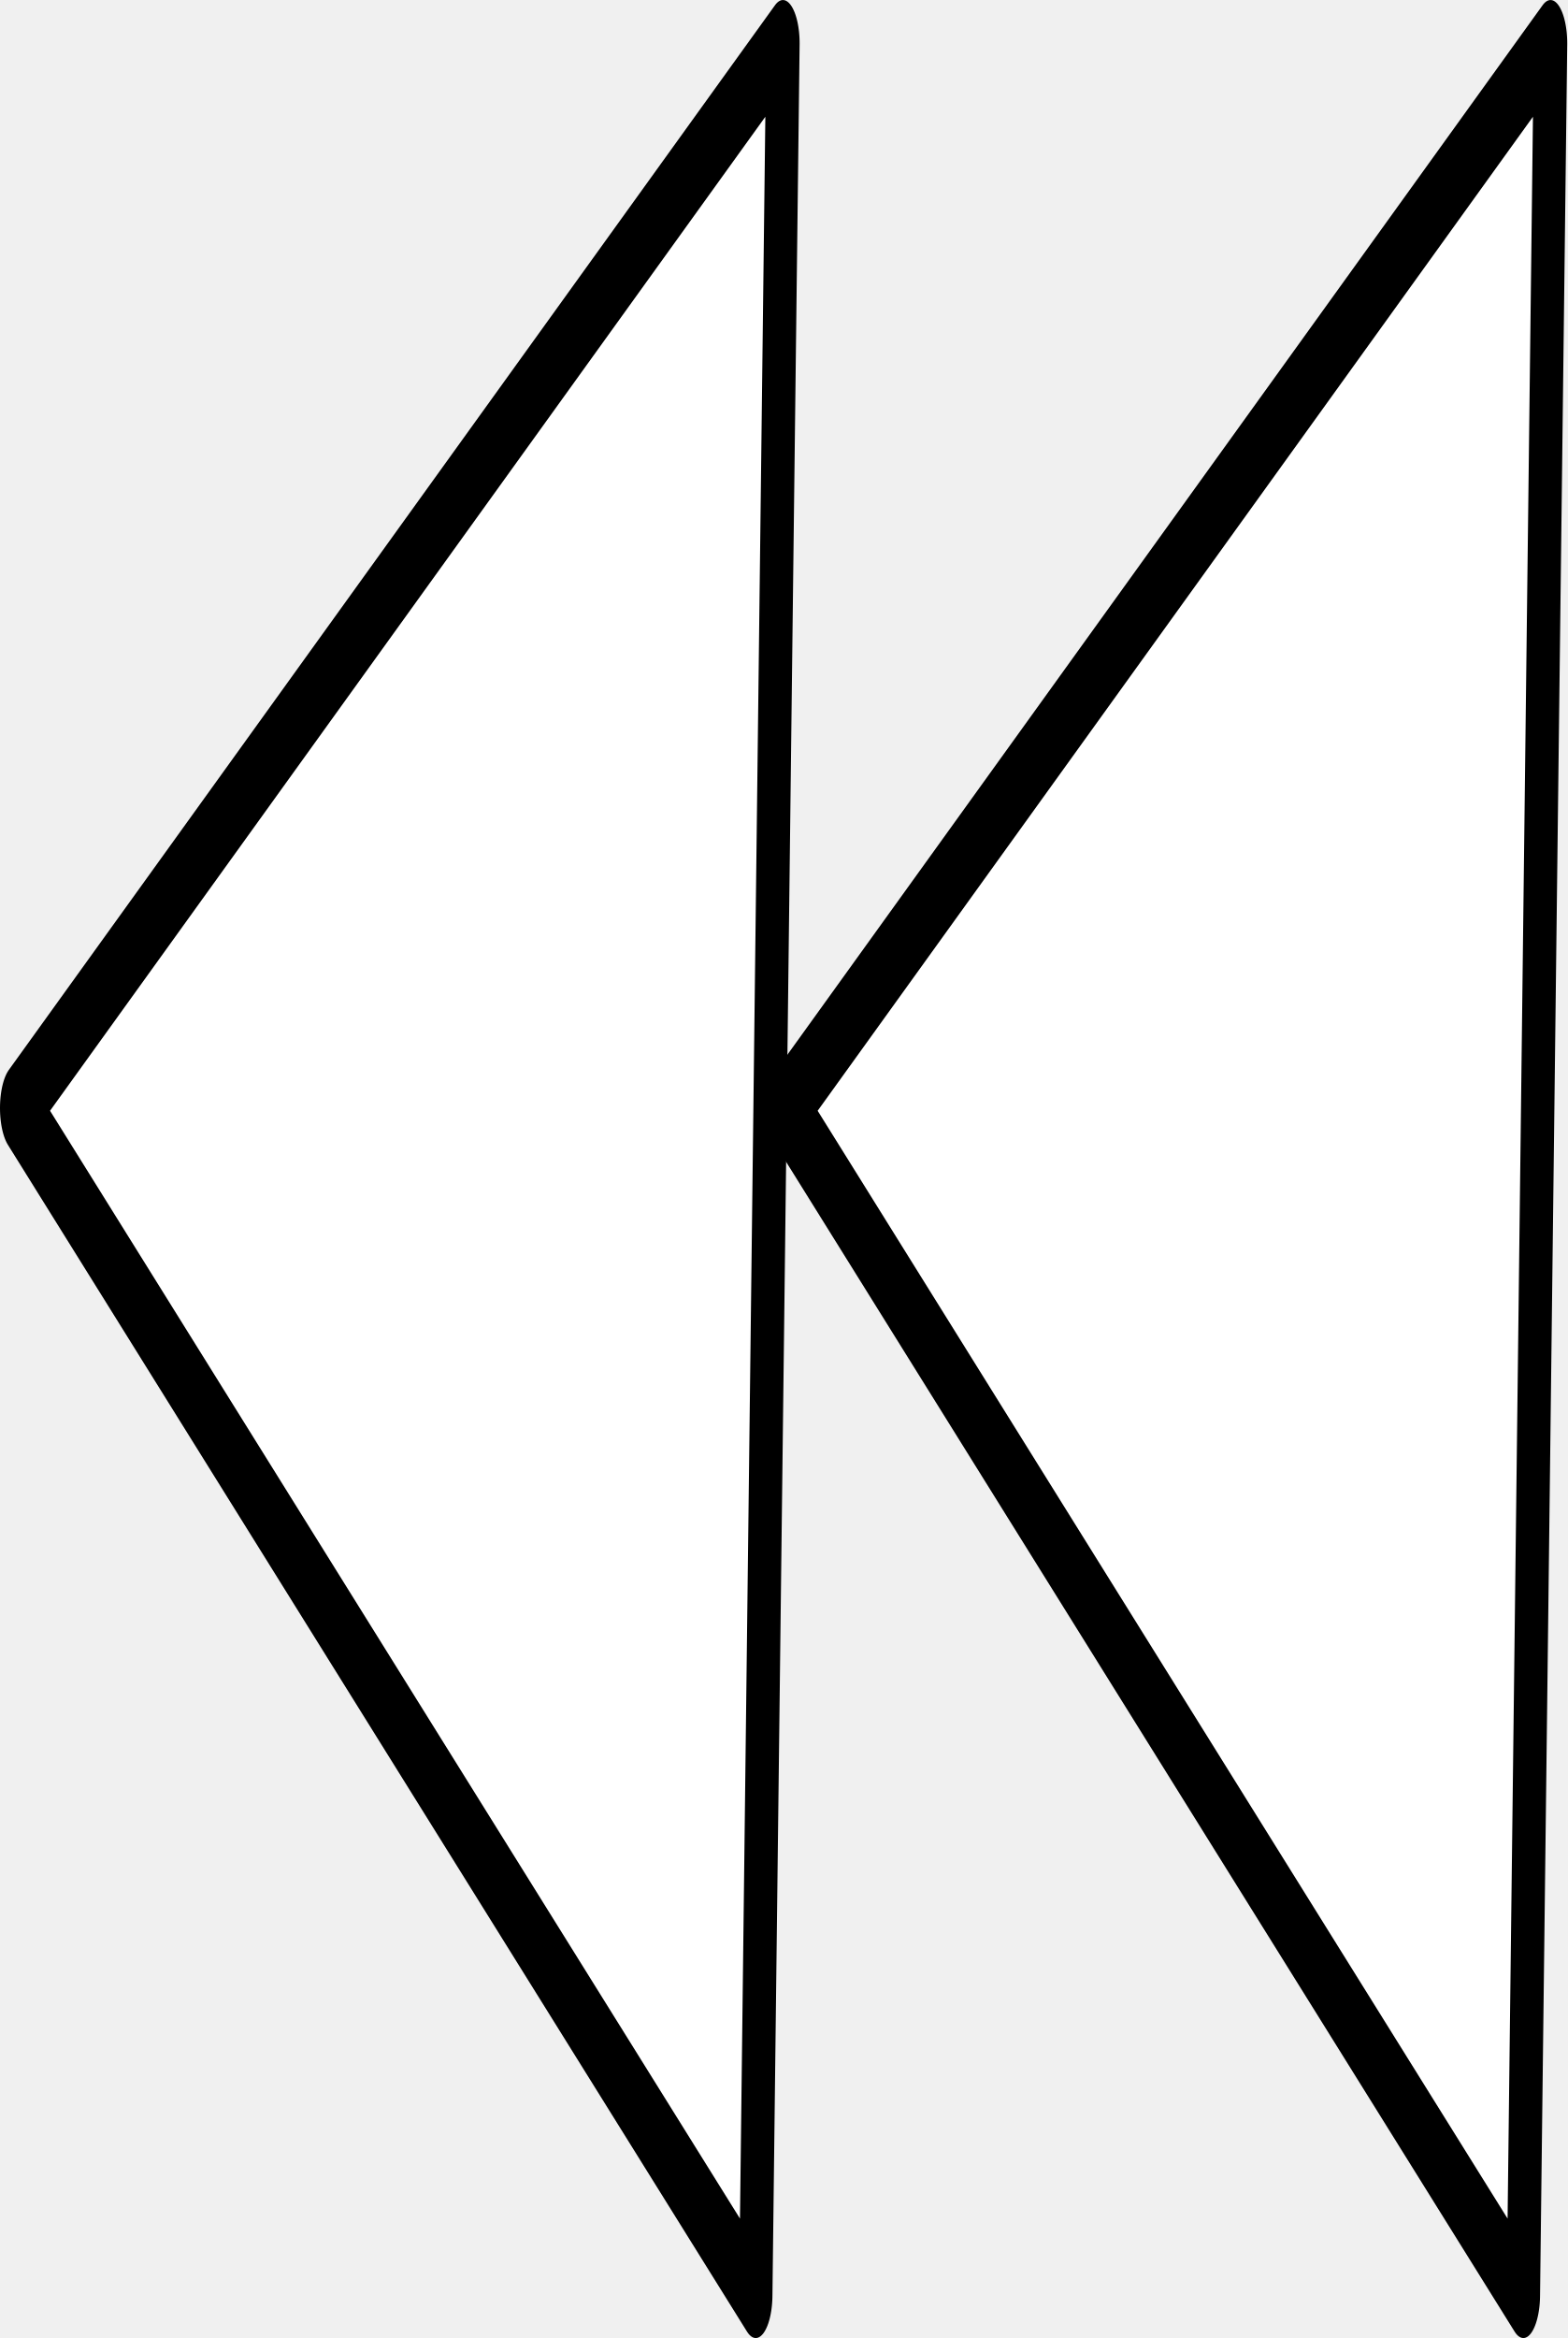
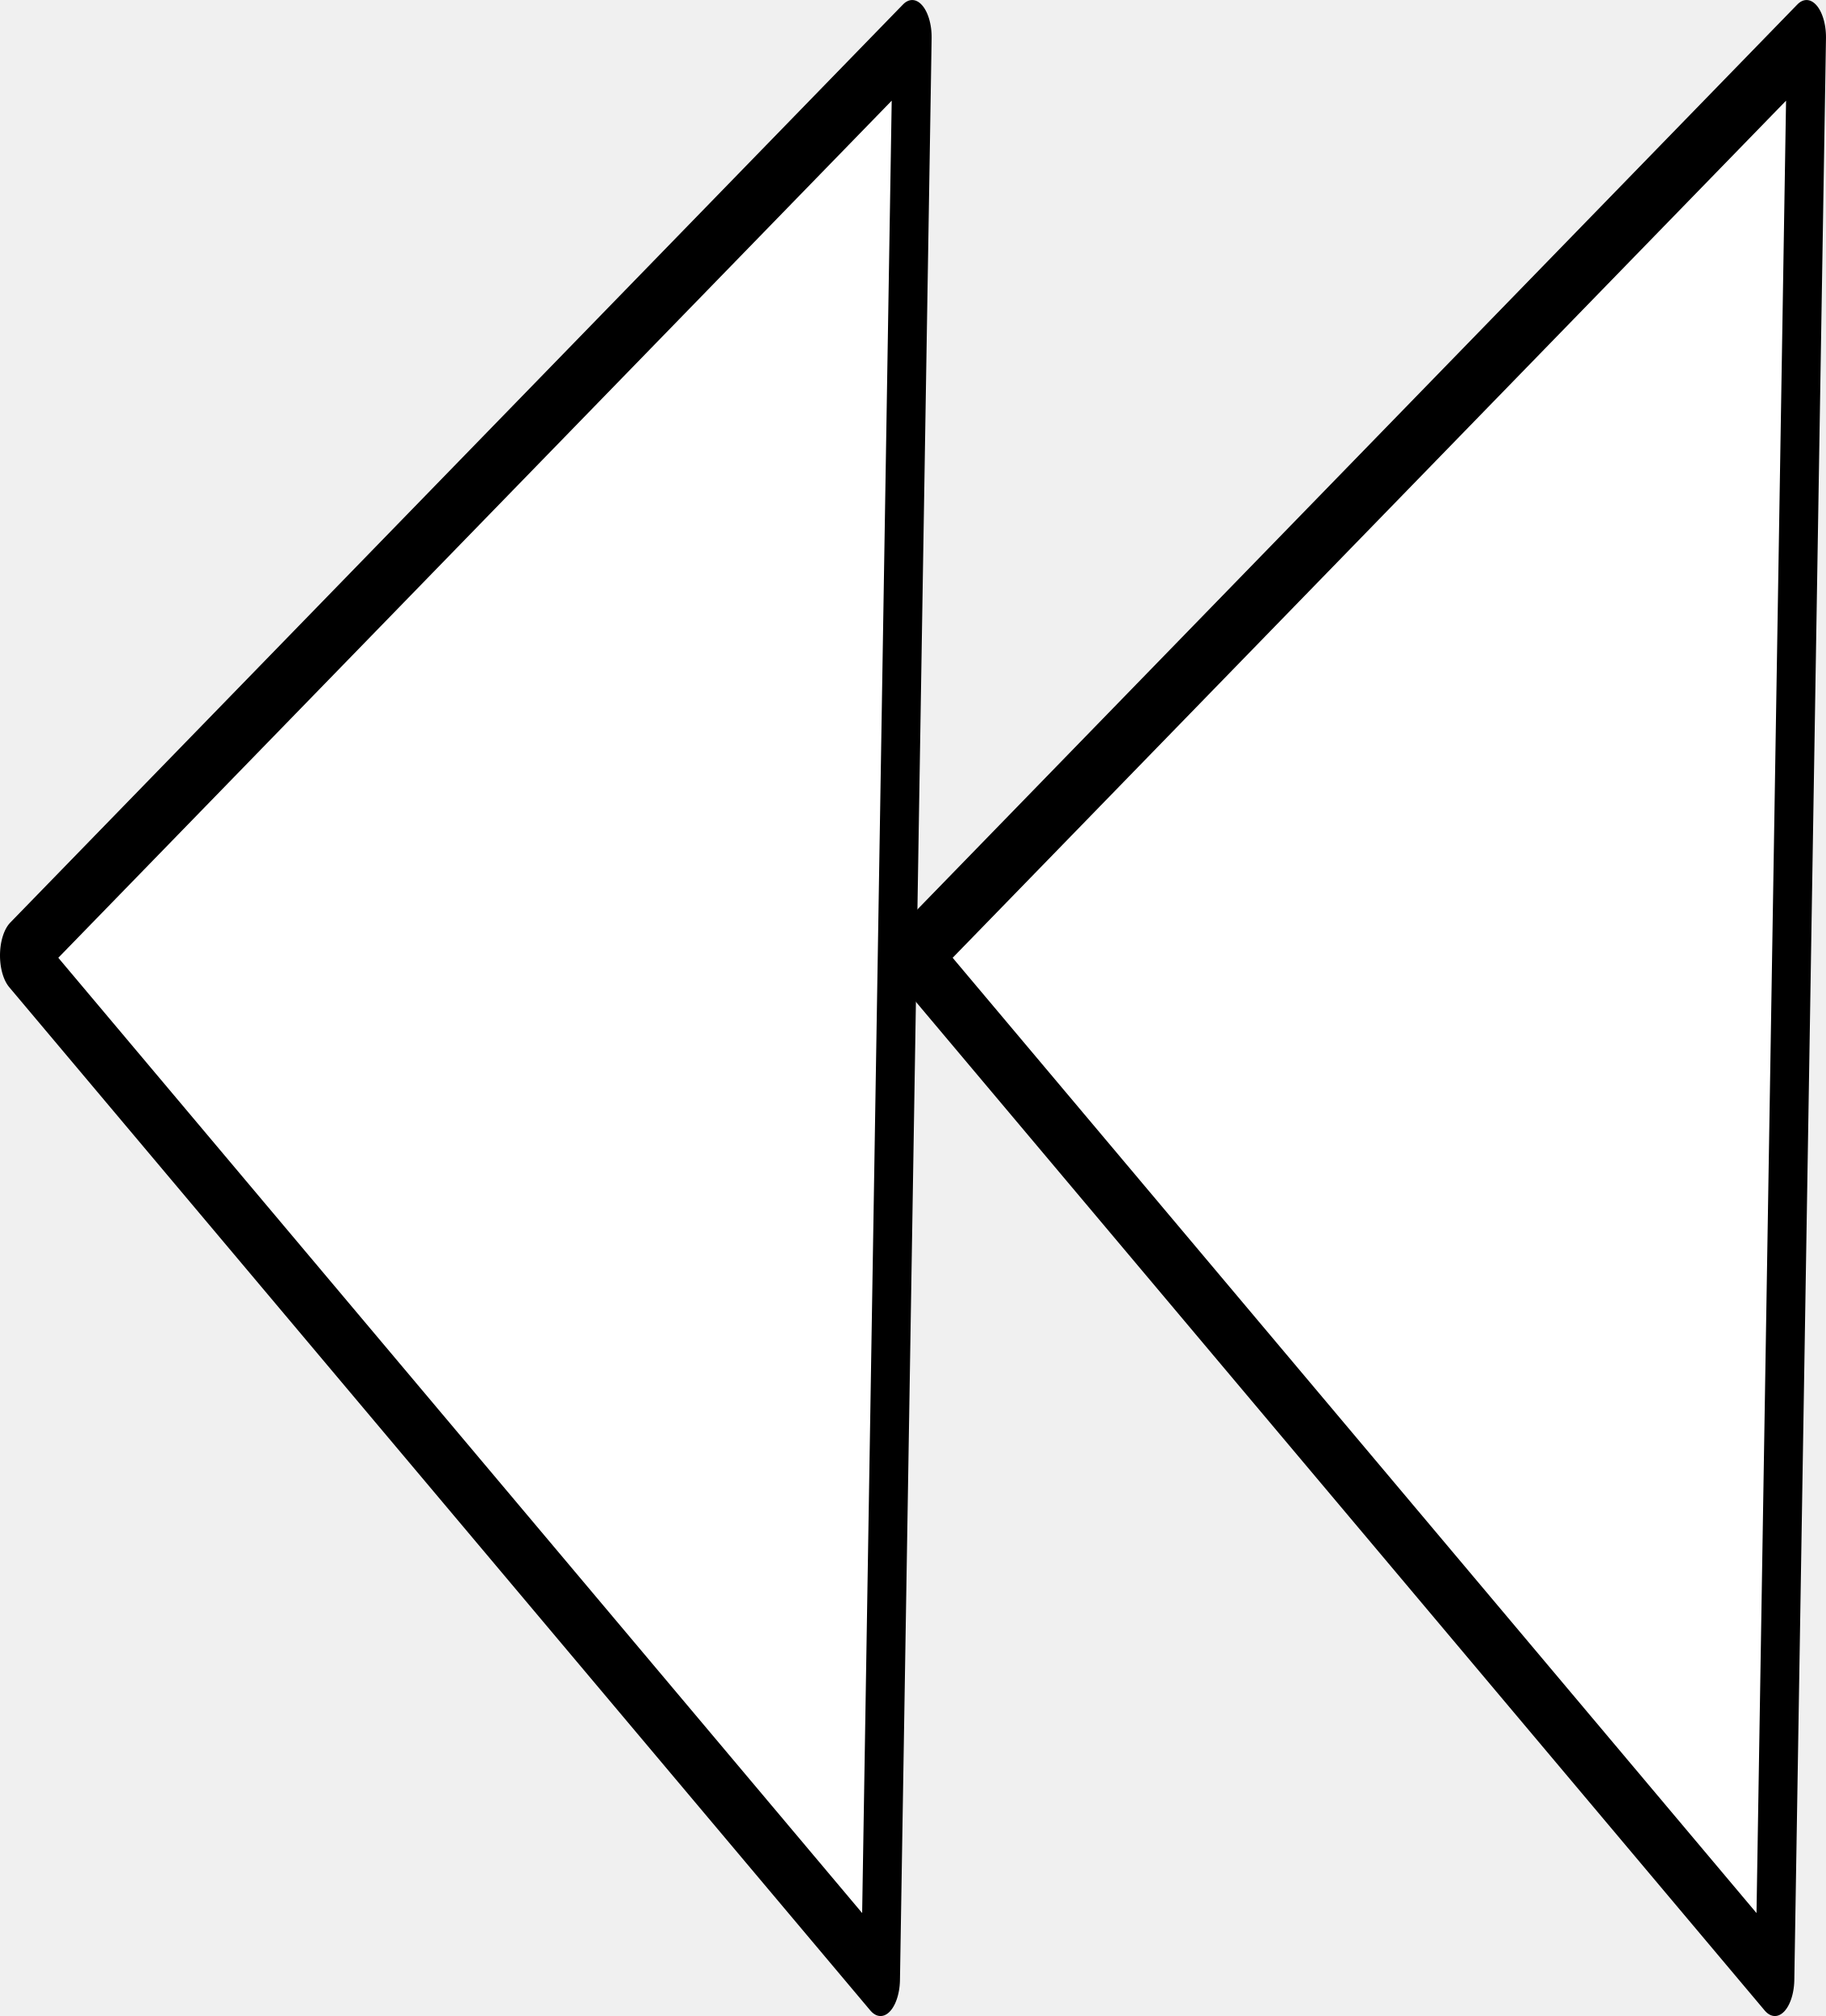
- <svg xmlns="http://www.w3.org/2000/svg" width="29.171mm" height="43.508mm" viewBox="0 0 29.171 43.508" version="1.1" id="svg8">
+ <svg xmlns="http://www.w3.org/2000/svg" width="39.4mm" height="43.508mm" viewBox="0 0 39.4 43.508" version="1.1" id="svg8">
  <defs id="defs2" />
-   <g id="layer1" transform="translate(-46.65969,-66.98091)">
-     <path style="opacity:1;fill:#ffffff;fill-opacity:1;stroke:#000000;stroke-width:1.609;stroke-linecap:round;stroke-linejoin:round;stroke-miterlimit:4;stroke-dasharray:none;stroke-opacity:1" id="path815" d="M 83.911,87.601 48.28,109.685 46.97,67.786 Z" transform="matrix(-0.3860765,0,0,1,93.65379,0)" />
-     <path transform="matrix(-0.3860765,0,0,1,79.36629,0)" d="M 83.911,87.601 48.28,109.685 46.97,67.786 Z" id="path842" style="opacity:1;fill:#ffffff;fill-opacity:1;stroke:#000000;stroke-width:1.609;stroke-linecap:round;stroke-linejoin:round;stroke-miterlimit:4;stroke-dasharray:none;stroke-opacity:1" />
+   <g id="layer1" transform="translate(-36.53885,-66.98091)">
+     <path style="opacity:1;fill:#ffffff;fill-opacity:1;stroke:#000000;stroke-width:1.609;stroke-linecap:round;stroke-linejoin:round;stroke-miterlimit:4;stroke-dasharray:none;stroke-opacity:1" id="path815" d="M 83.911,87.601 48.28,109.685 46.97,67.786 Z" transform="matrix(-0.5214687,0,0,1,100.0132,0)" />
+     <path transform="matrix(-0.5214687,0,0,1,80.71525,0)" d="M 83.911,87.601 48.28,109.685 46.97,67.786 Z" id="path842" style="opacity:1;fill:#ffffff;fill-opacity:1;stroke:#000000;stroke-width:1.609;stroke-linecap:round;stroke-linejoin:round;stroke-miterlimit:4;stroke-dasharray:none;stroke-opacity:1" />
  </g>
</svg>
